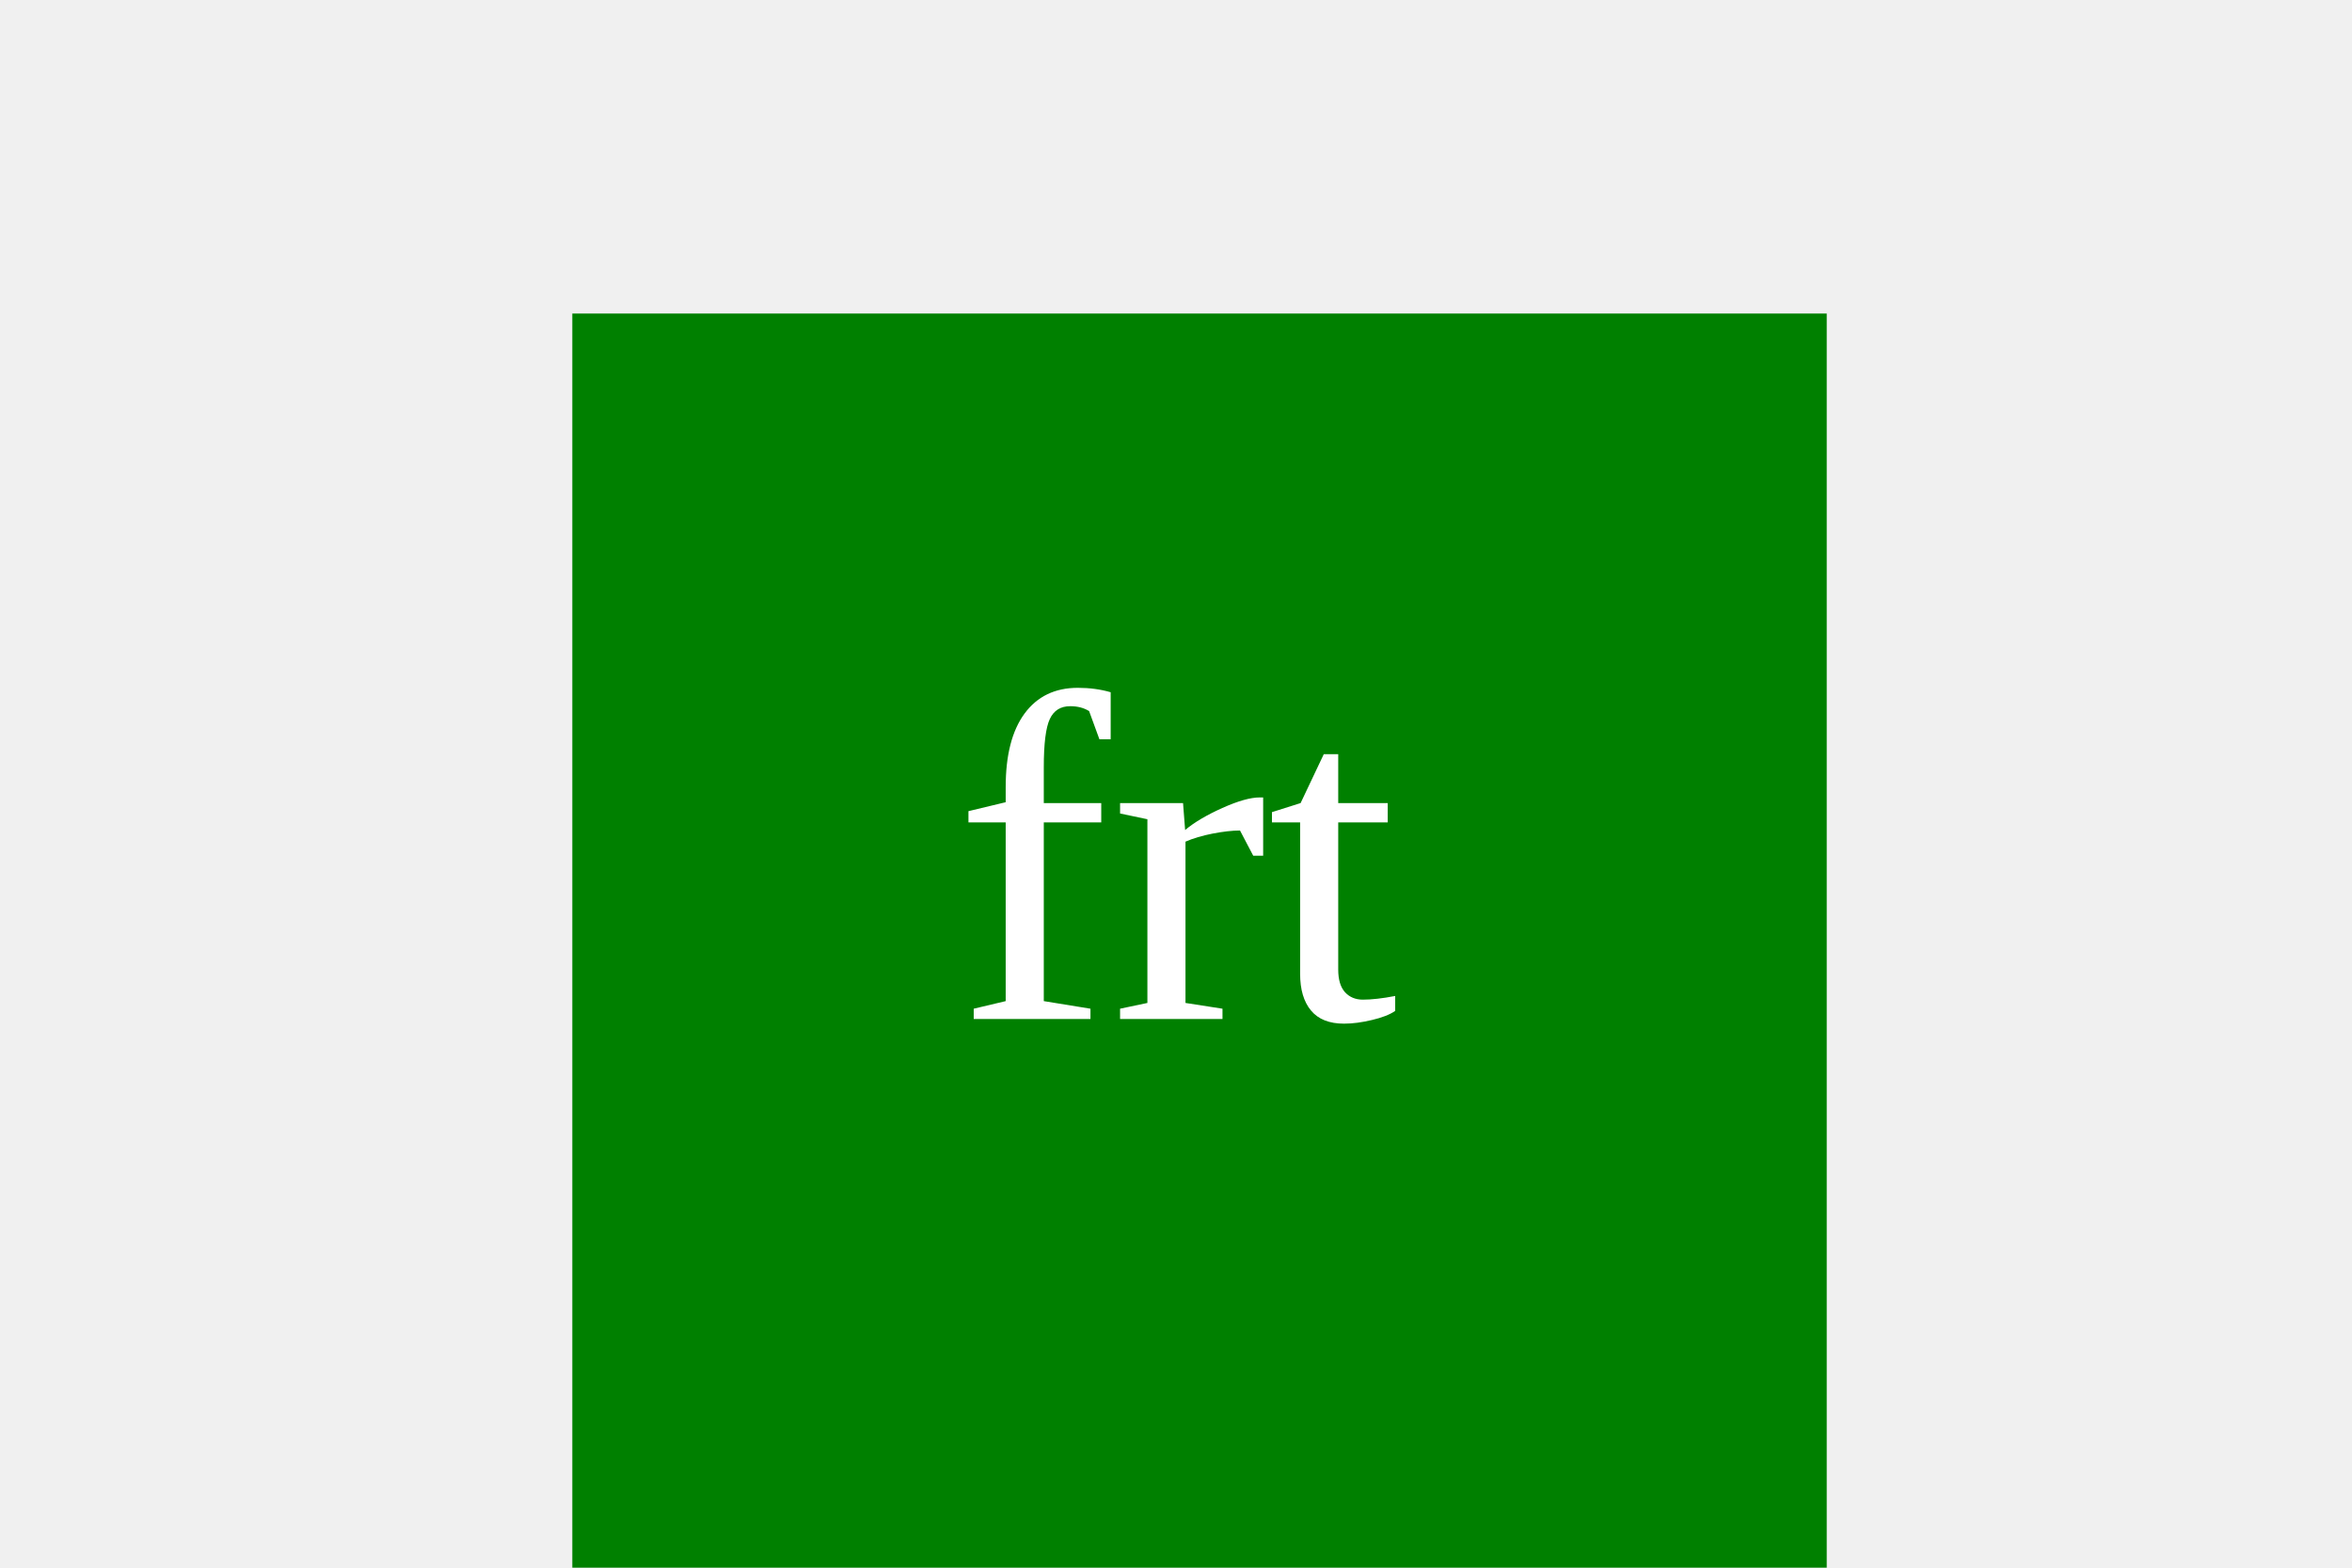
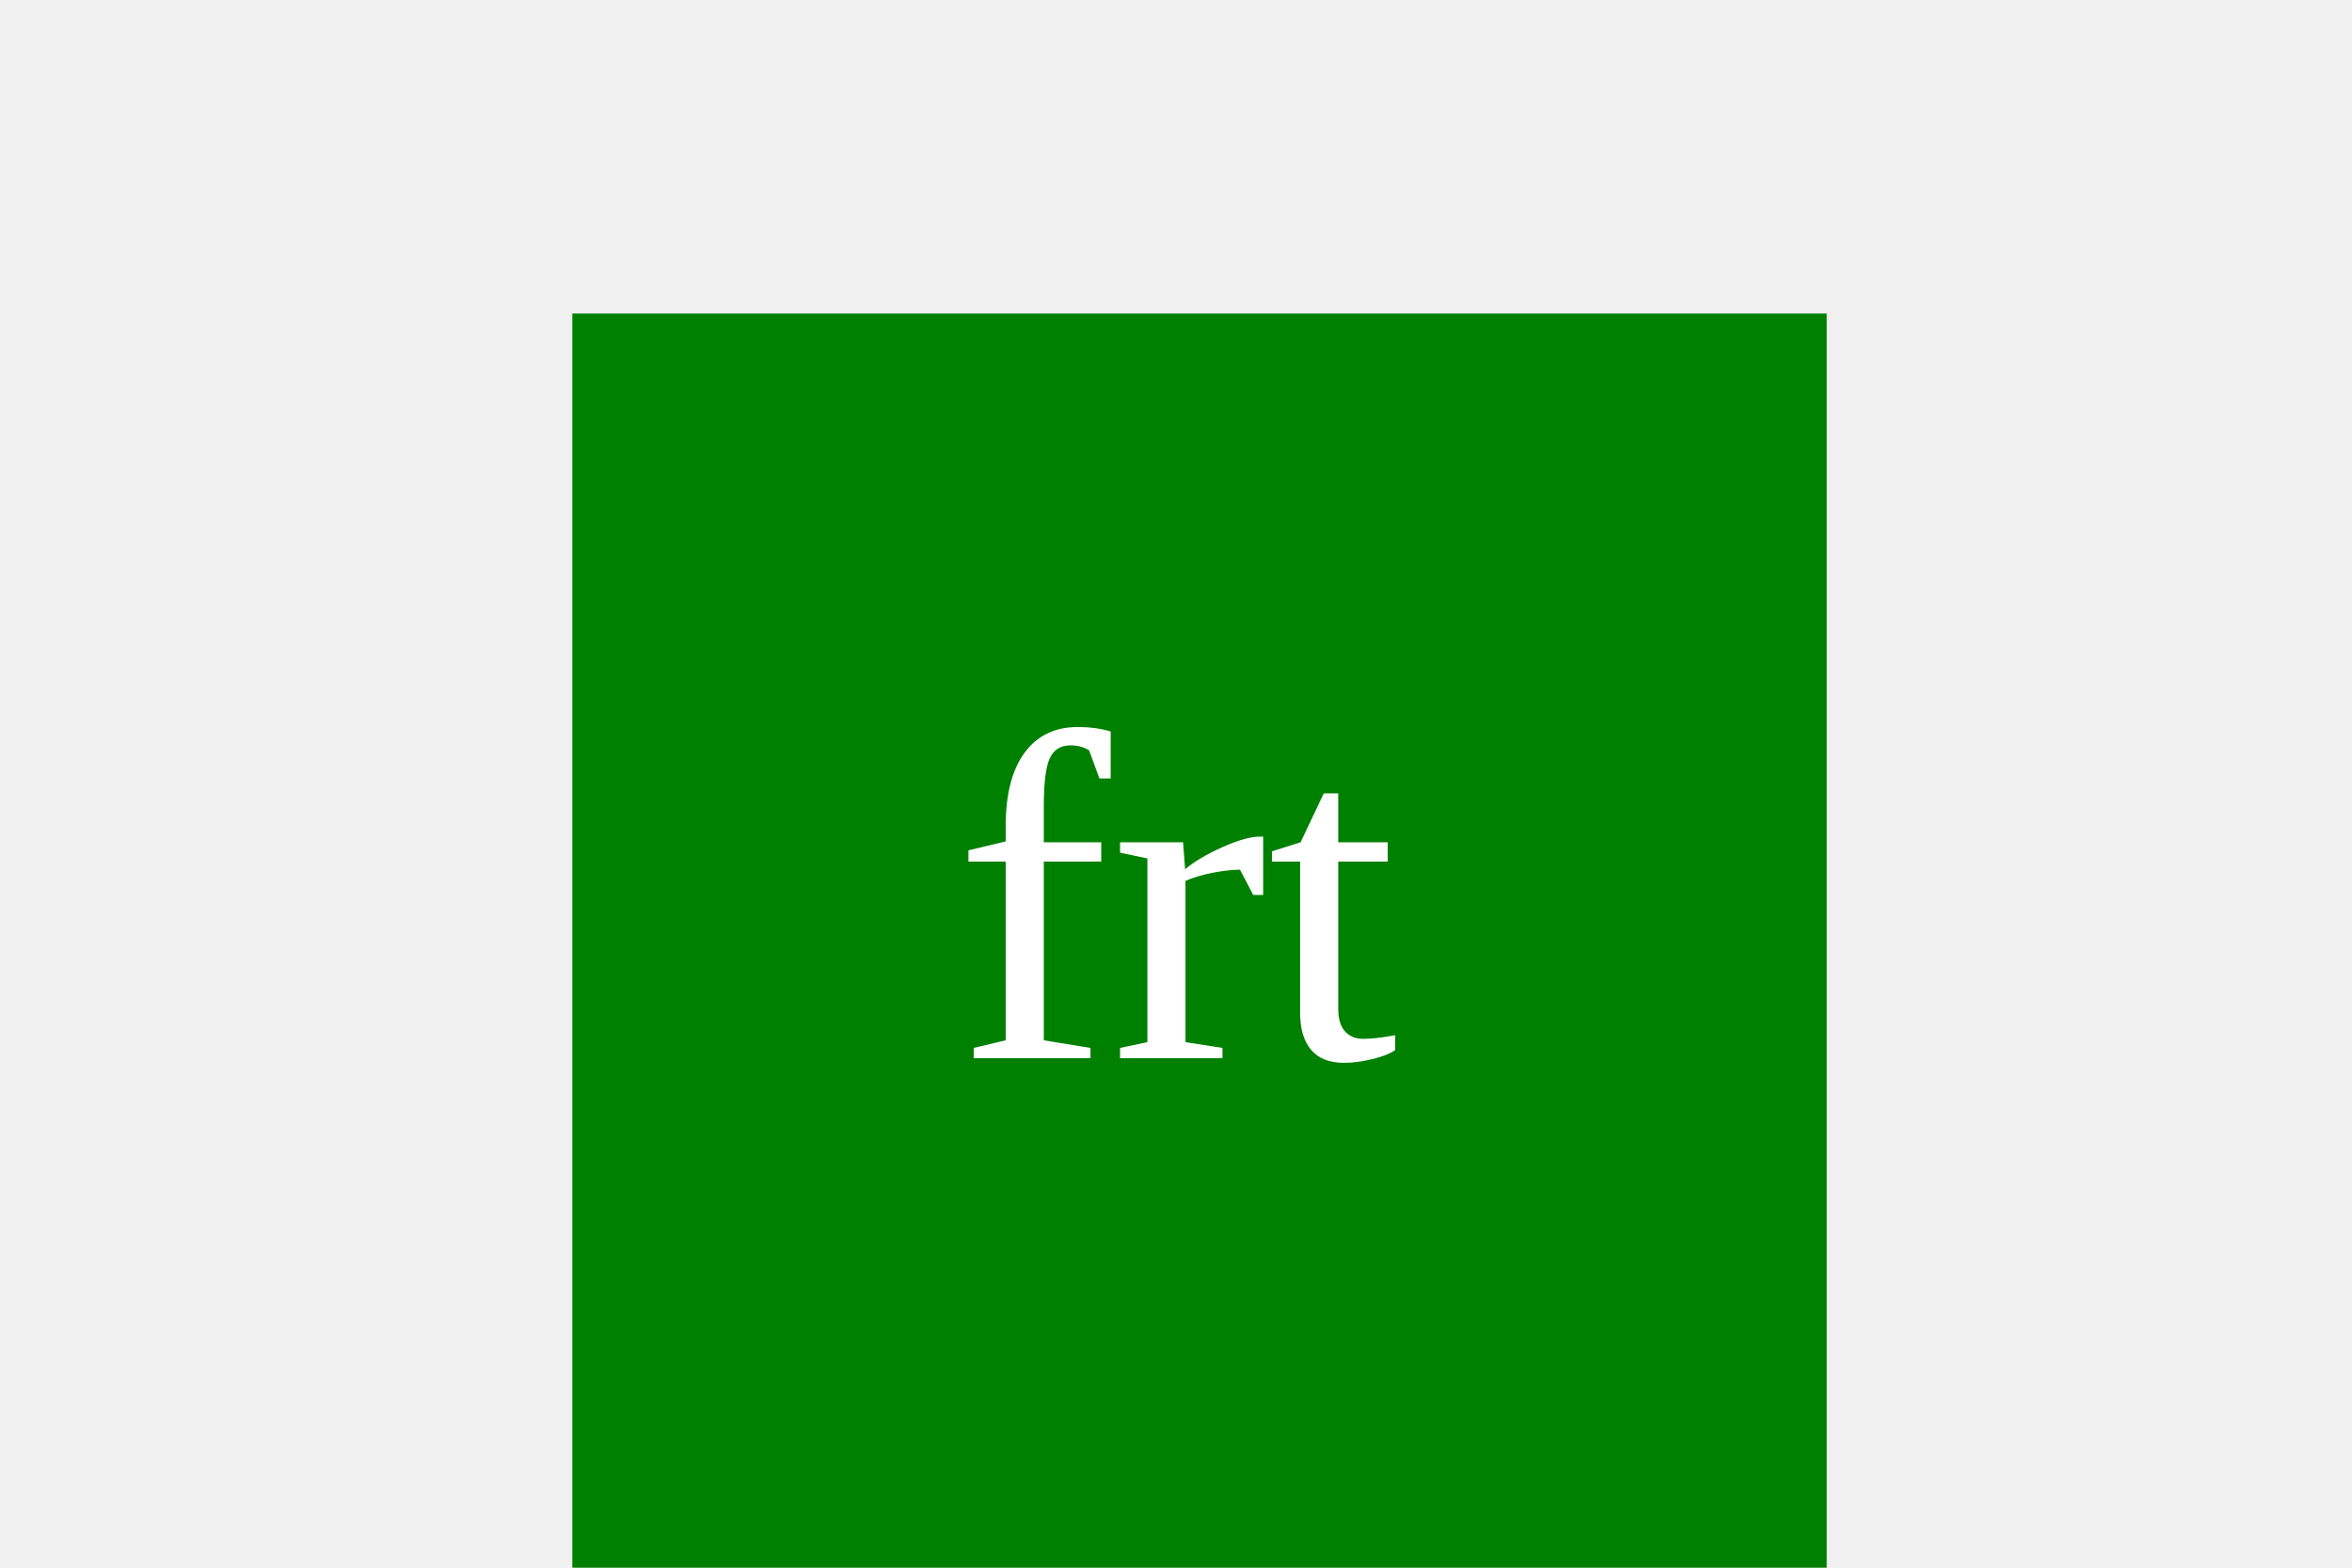
<svg xmlns="http://www.w3.org/2000/svg" version="1.1" width="300" height="200">
  <rect x="73" y="40" width="160" height="160" fill="green" />
-   <text x="150" y="130" font-size="60" text-anchor="middle" fill="white">frt</text>
+   <text x="150" y="135" font-size="60" text-anchor="middle" fill="white">frt</text>
</svg>
